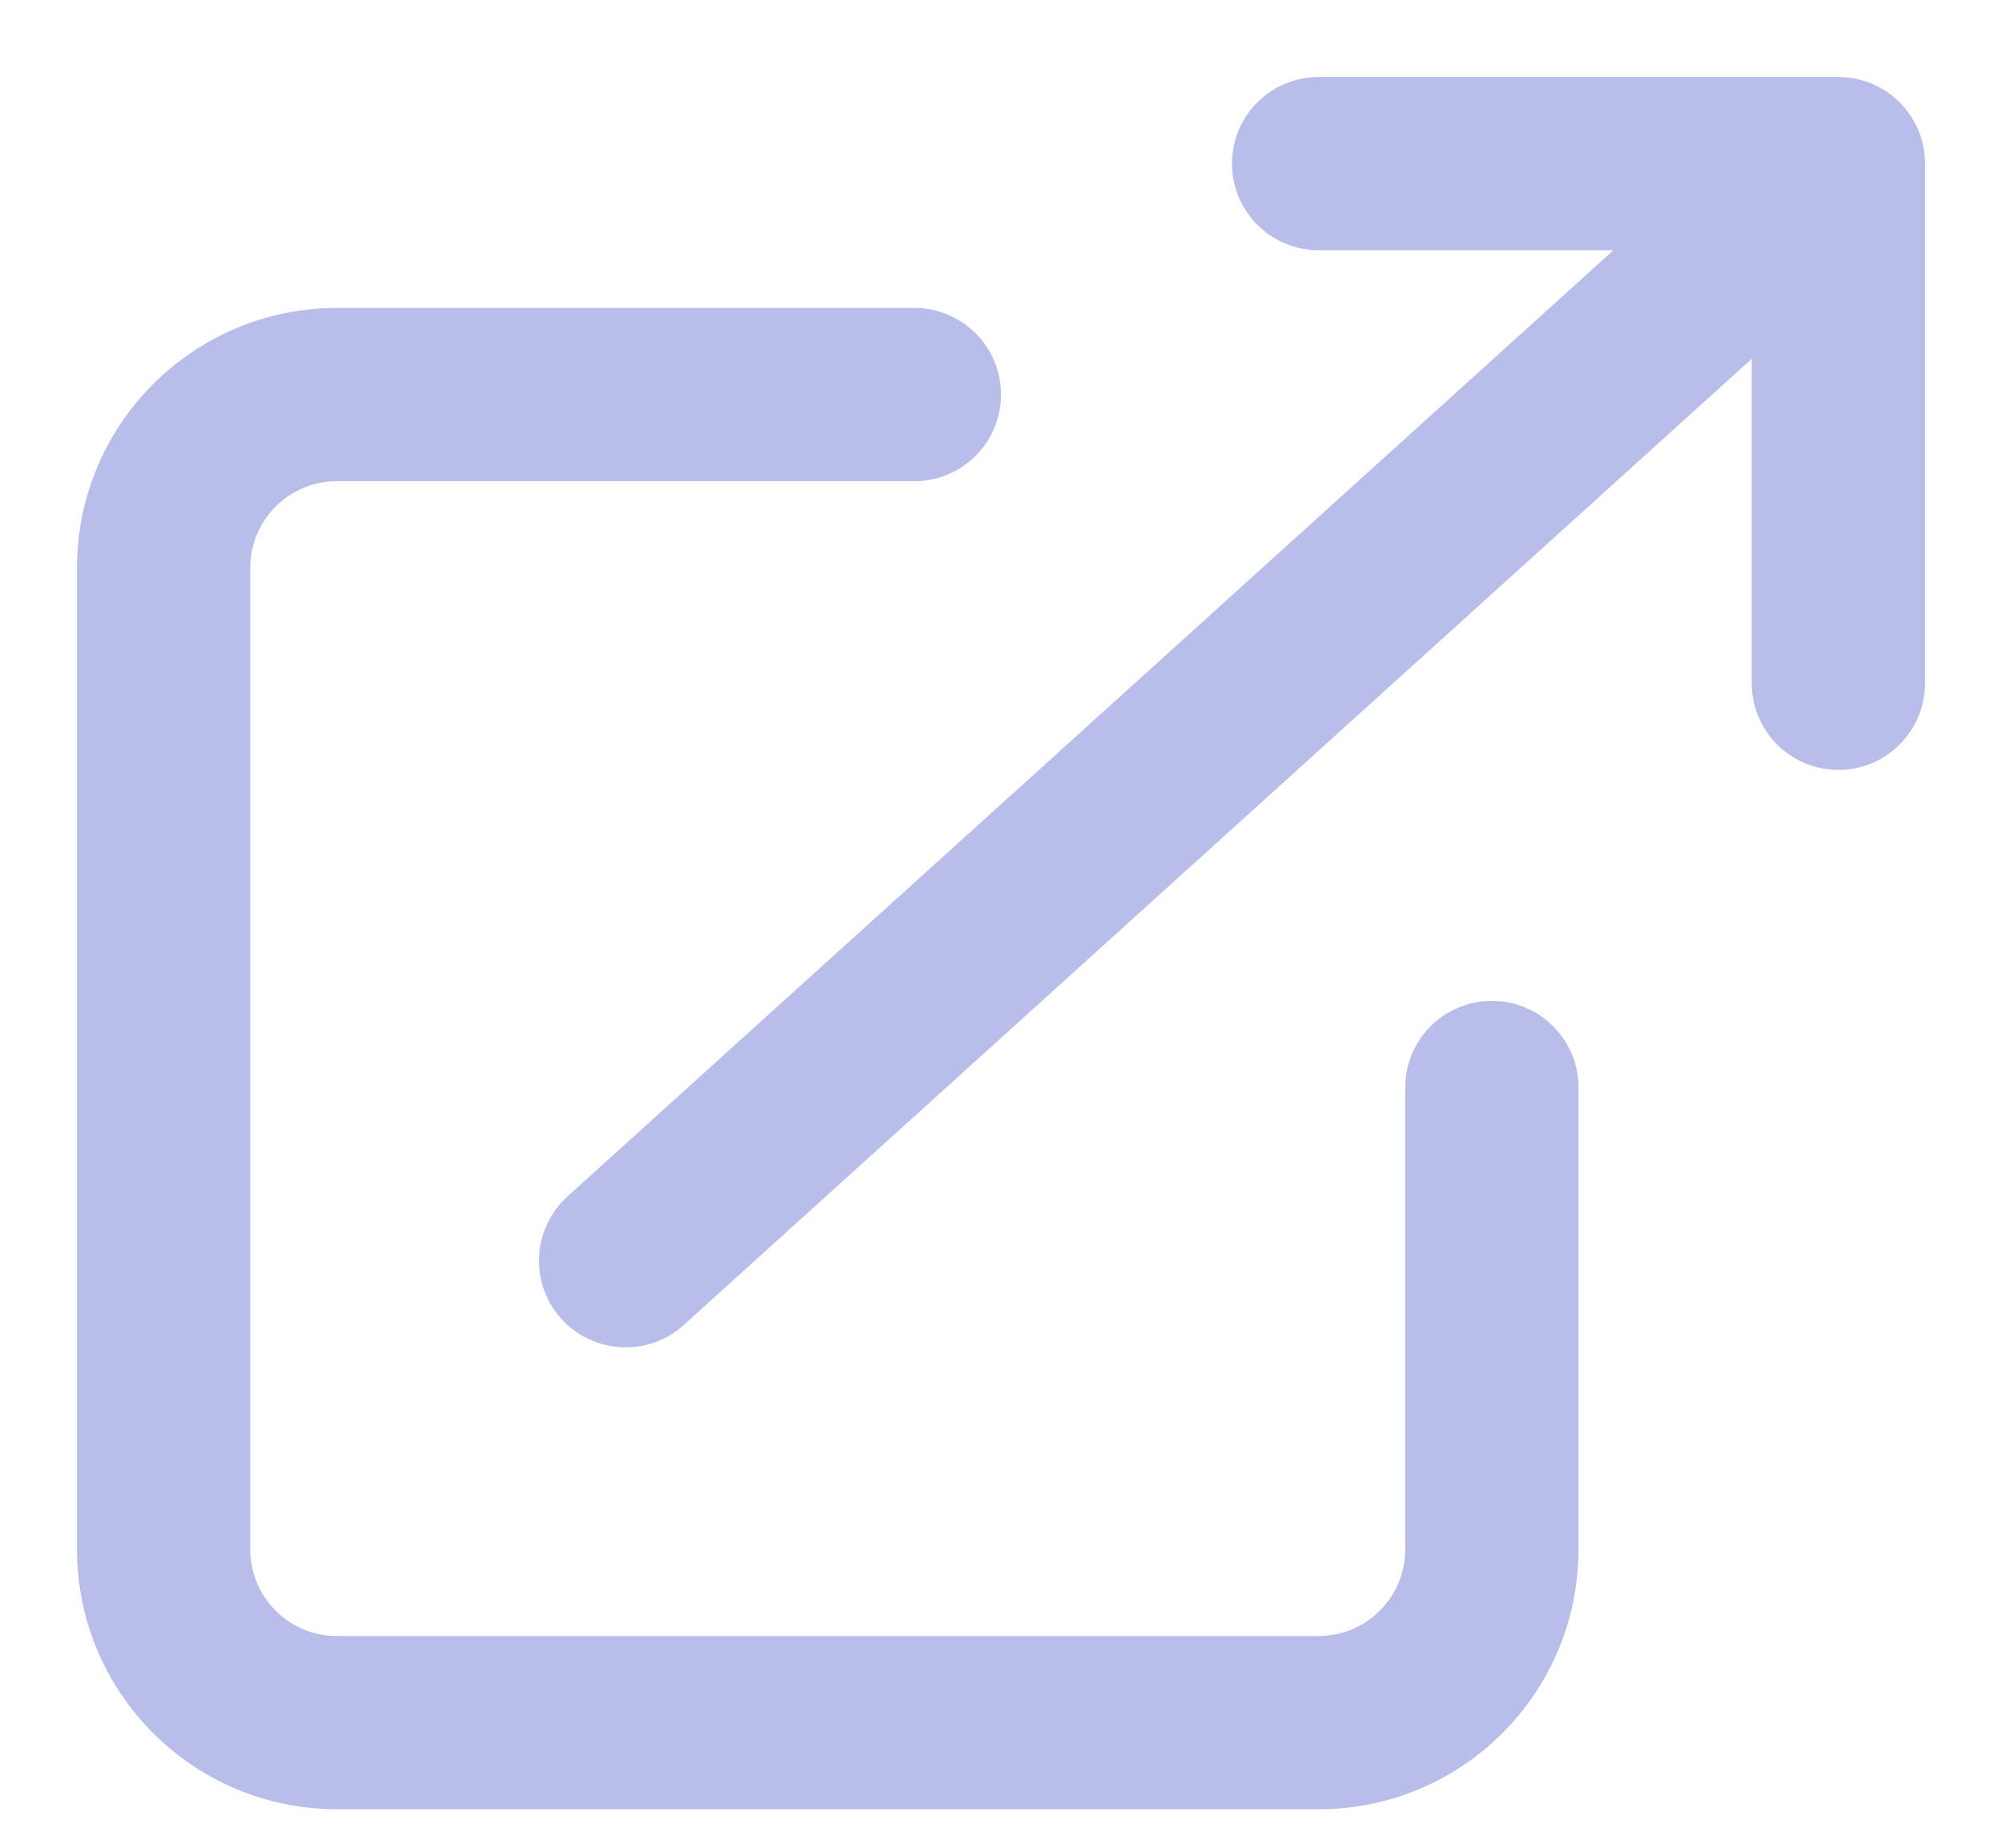
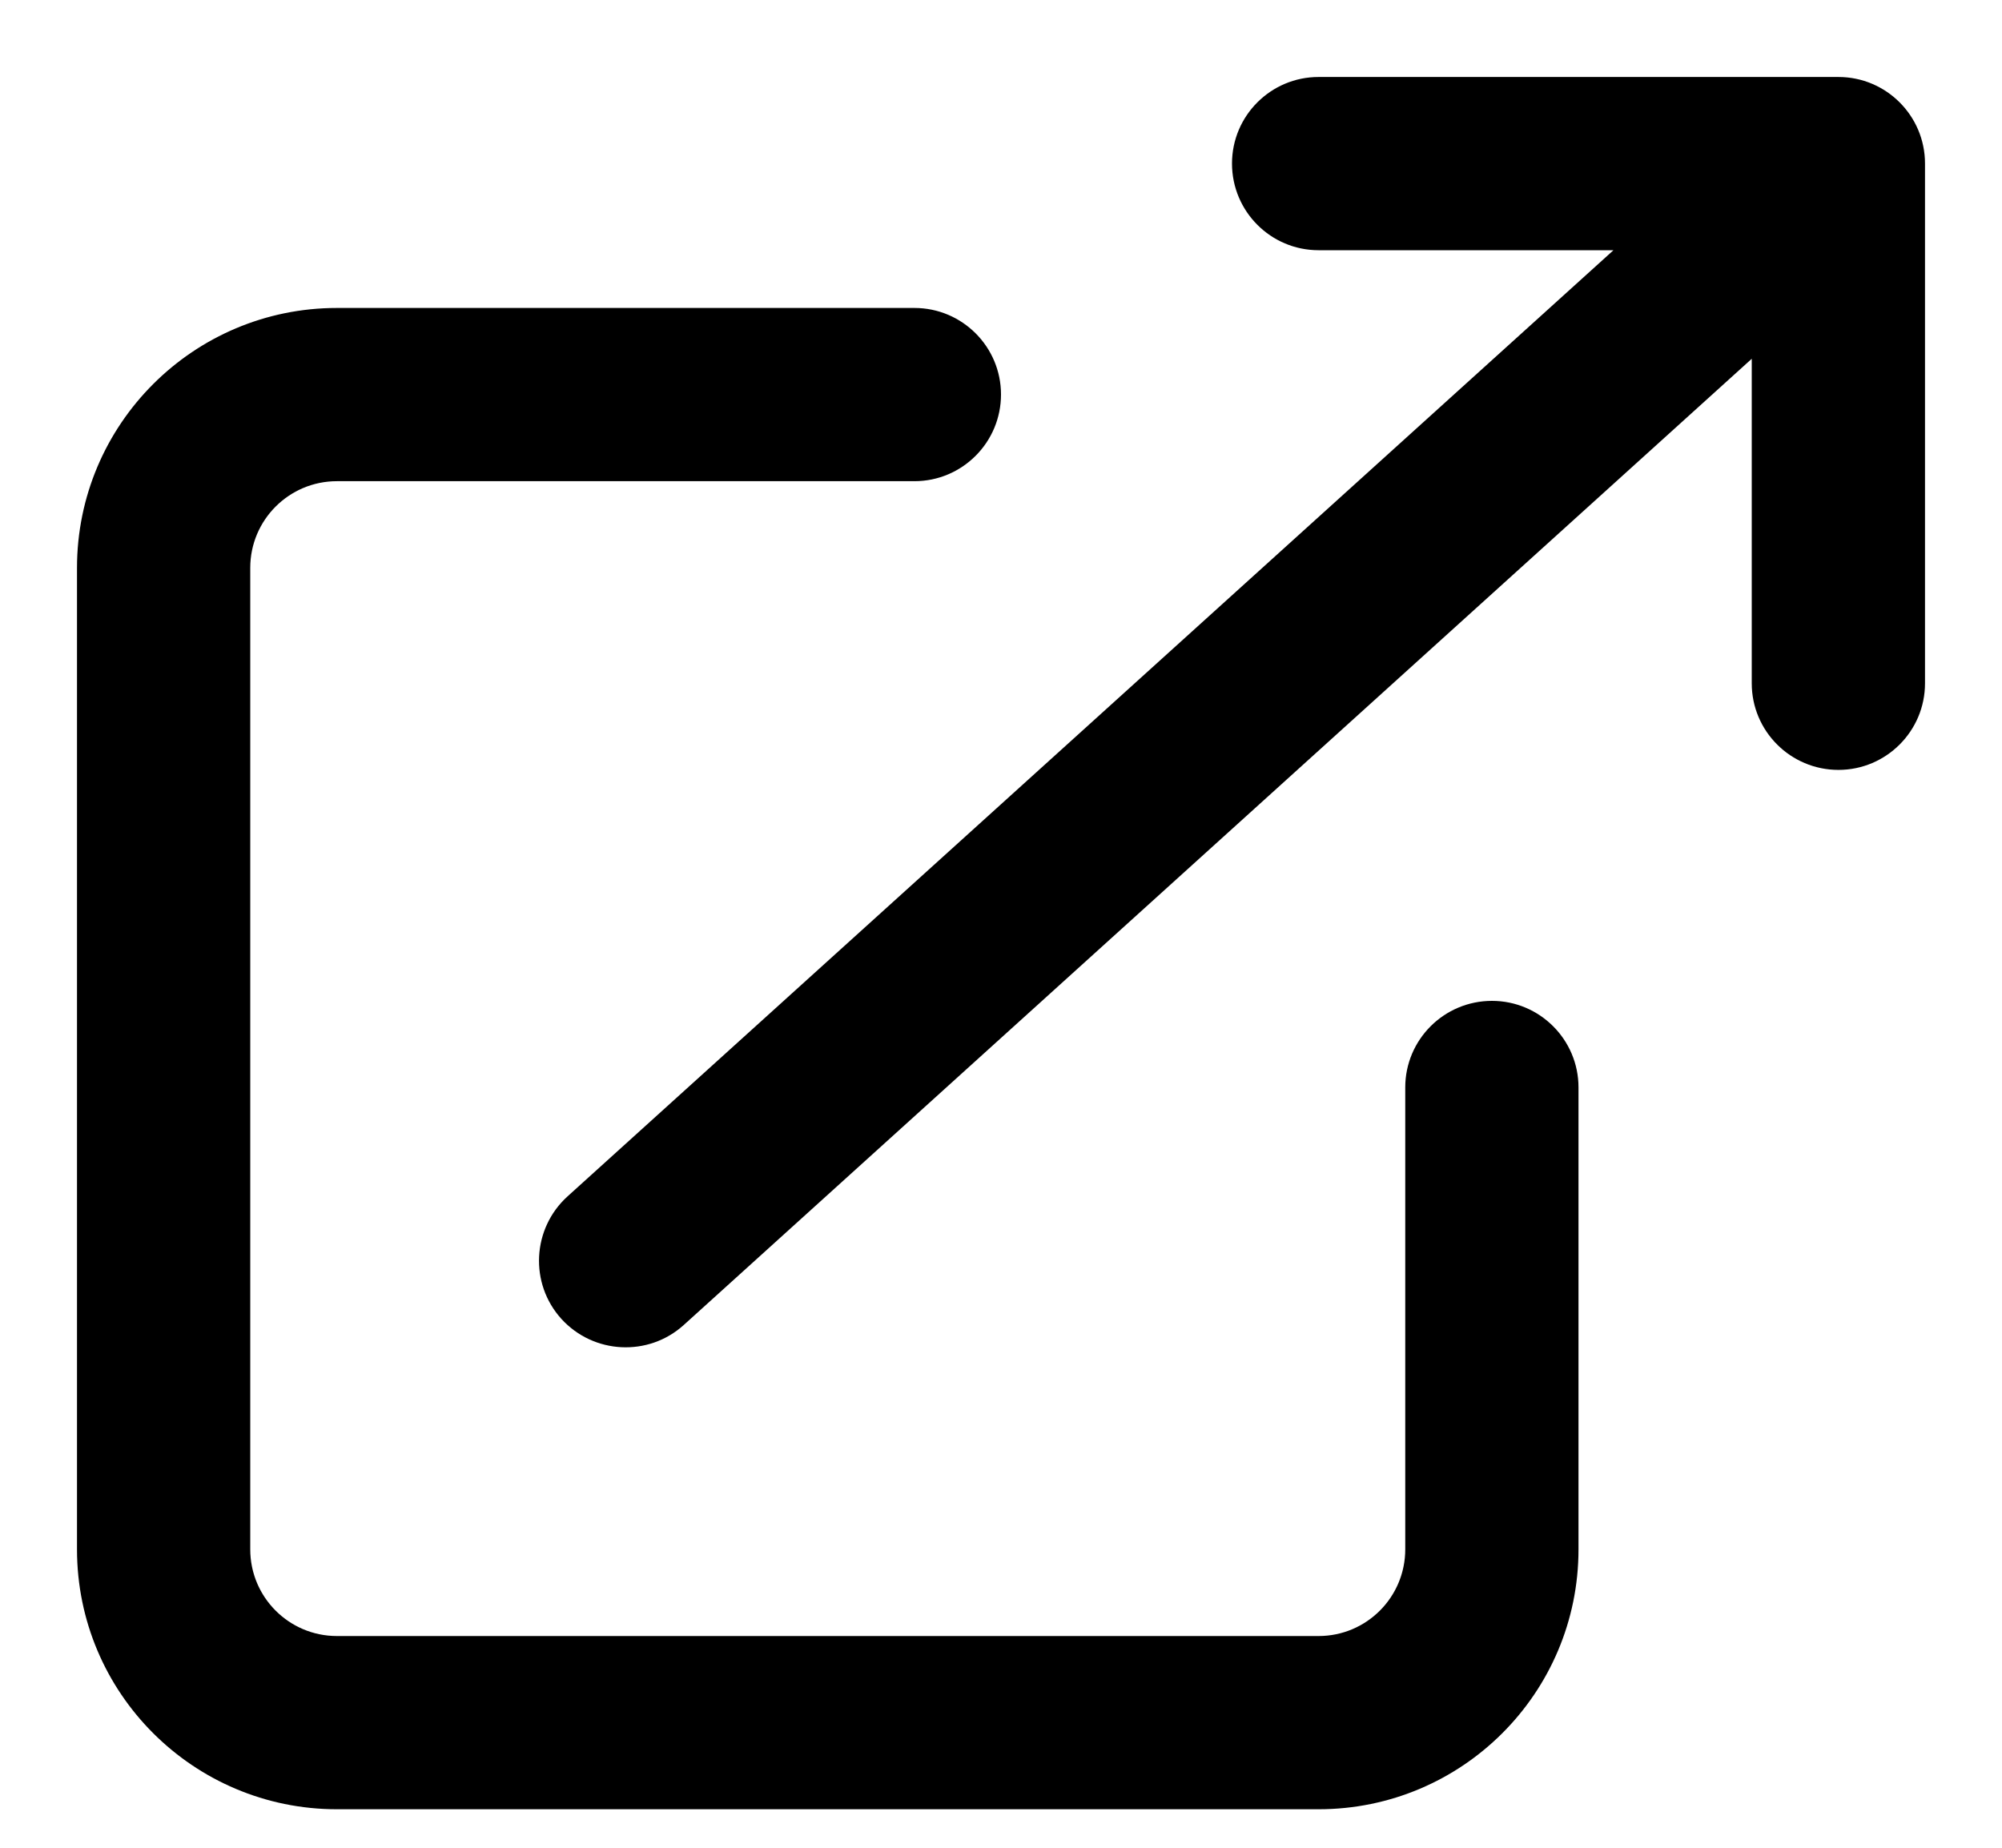
<svg xmlns="http://www.w3.org/2000/svg" width="13" height="12" viewBox="0 0 13 12" fill="none">
-   <path fill-rule="evenodd" clip-rule="evenodd" d="M2.188 3.125C1.877 3.125 1.625 3.377 1.625 3.688V10.062C1.625 10.373 1.877 10.625 2.188 10.625H8.562C8.873 10.625 9.125 10.373 9.125 10.062V7.062C9.125 6.752 9.377 6.5 9.688 6.5C9.998 6.5 10.25 6.752 10.25 7.062V10.062C10.25 10.995 9.494 11.75 8.562 11.75H2.188C1.256 11.75 0.5 10.995 0.5 10.062V3.688C0.5 2.756 1.256 2 2.188 2H5.938C6.248 2 6.5 2.252 6.5 2.562C6.5 2.873 6.248 3.125 5.938 3.125H2.188Z" fill="#B9BDEA" />
-   <path fill-rule="evenodd" clip-rule="evenodd" d="M3.645 8.565C3.854 8.795 4.21 8.813 4.44 8.605L11.375 2.33V4.438C11.375 4.748 11.627 5 11.938 5C12.248 5 12.5 4.748 12.5 4.438V1.062C12.5 0.752 12.248 0.5 11.938 0.5H8.562C8.252 0.5 8 0.752 8 1.062C8 1.373 8.252 1.625 8.562 1.625H10.477L3.685 7.77C3.455 7.979 3.437 8.335 3.645 8.565Z" fill="#B9BDEA" />
+   <path fill-rule="evenodd" clip-rule="evenodd" d="M2.188 3.125C1.877 3.125 1.625 3.377 1.625 3.688V10.062C1.625 10.373 1.877 10.625 2.188 10.625H8.562C8.873 10.625 9.125 10.373 9.125 10.062V7.062C9.125 6.752 9.377 6.5 9.688 6.5C9.998 6.5 10.25 6.752 10.25 7.062V10.062C10.25 10.995 9.494 11.75 8.562 11.75H2.188C1.256 11.75 0.5 10.995 0.5 10.062V3.688C0.5 2.756 1.256 2 2.188 2H5.938C6.248 2 6.5 2.252 6.5 2.562C6.5 2.873 6.248 3.125 5.938 3.125H2.188Z" fill="currentColor" />
+   <path fill-rule="evenodd" clip-rule="evenodd" d="M3.645 8.565C3.854 8.795 4.21 8.813 4.44 8.605L11.375 2.33V4.438C11.375 4.748 11.627 5 11.938 5C12.248 5 12.5 4.748 12.5 4.438V1.062C12.5 0.752 12.248 0.5 11.938 0.5H8.562C8.252 0.5 8 0.752 8 1.062C8 1.373 8.252 1.625 8.562 1.625H10.477L3.685 7.77C3.455 7.979 3.437 8.335 3.645 8.565Z" fill="currentColor" />
</svg>
